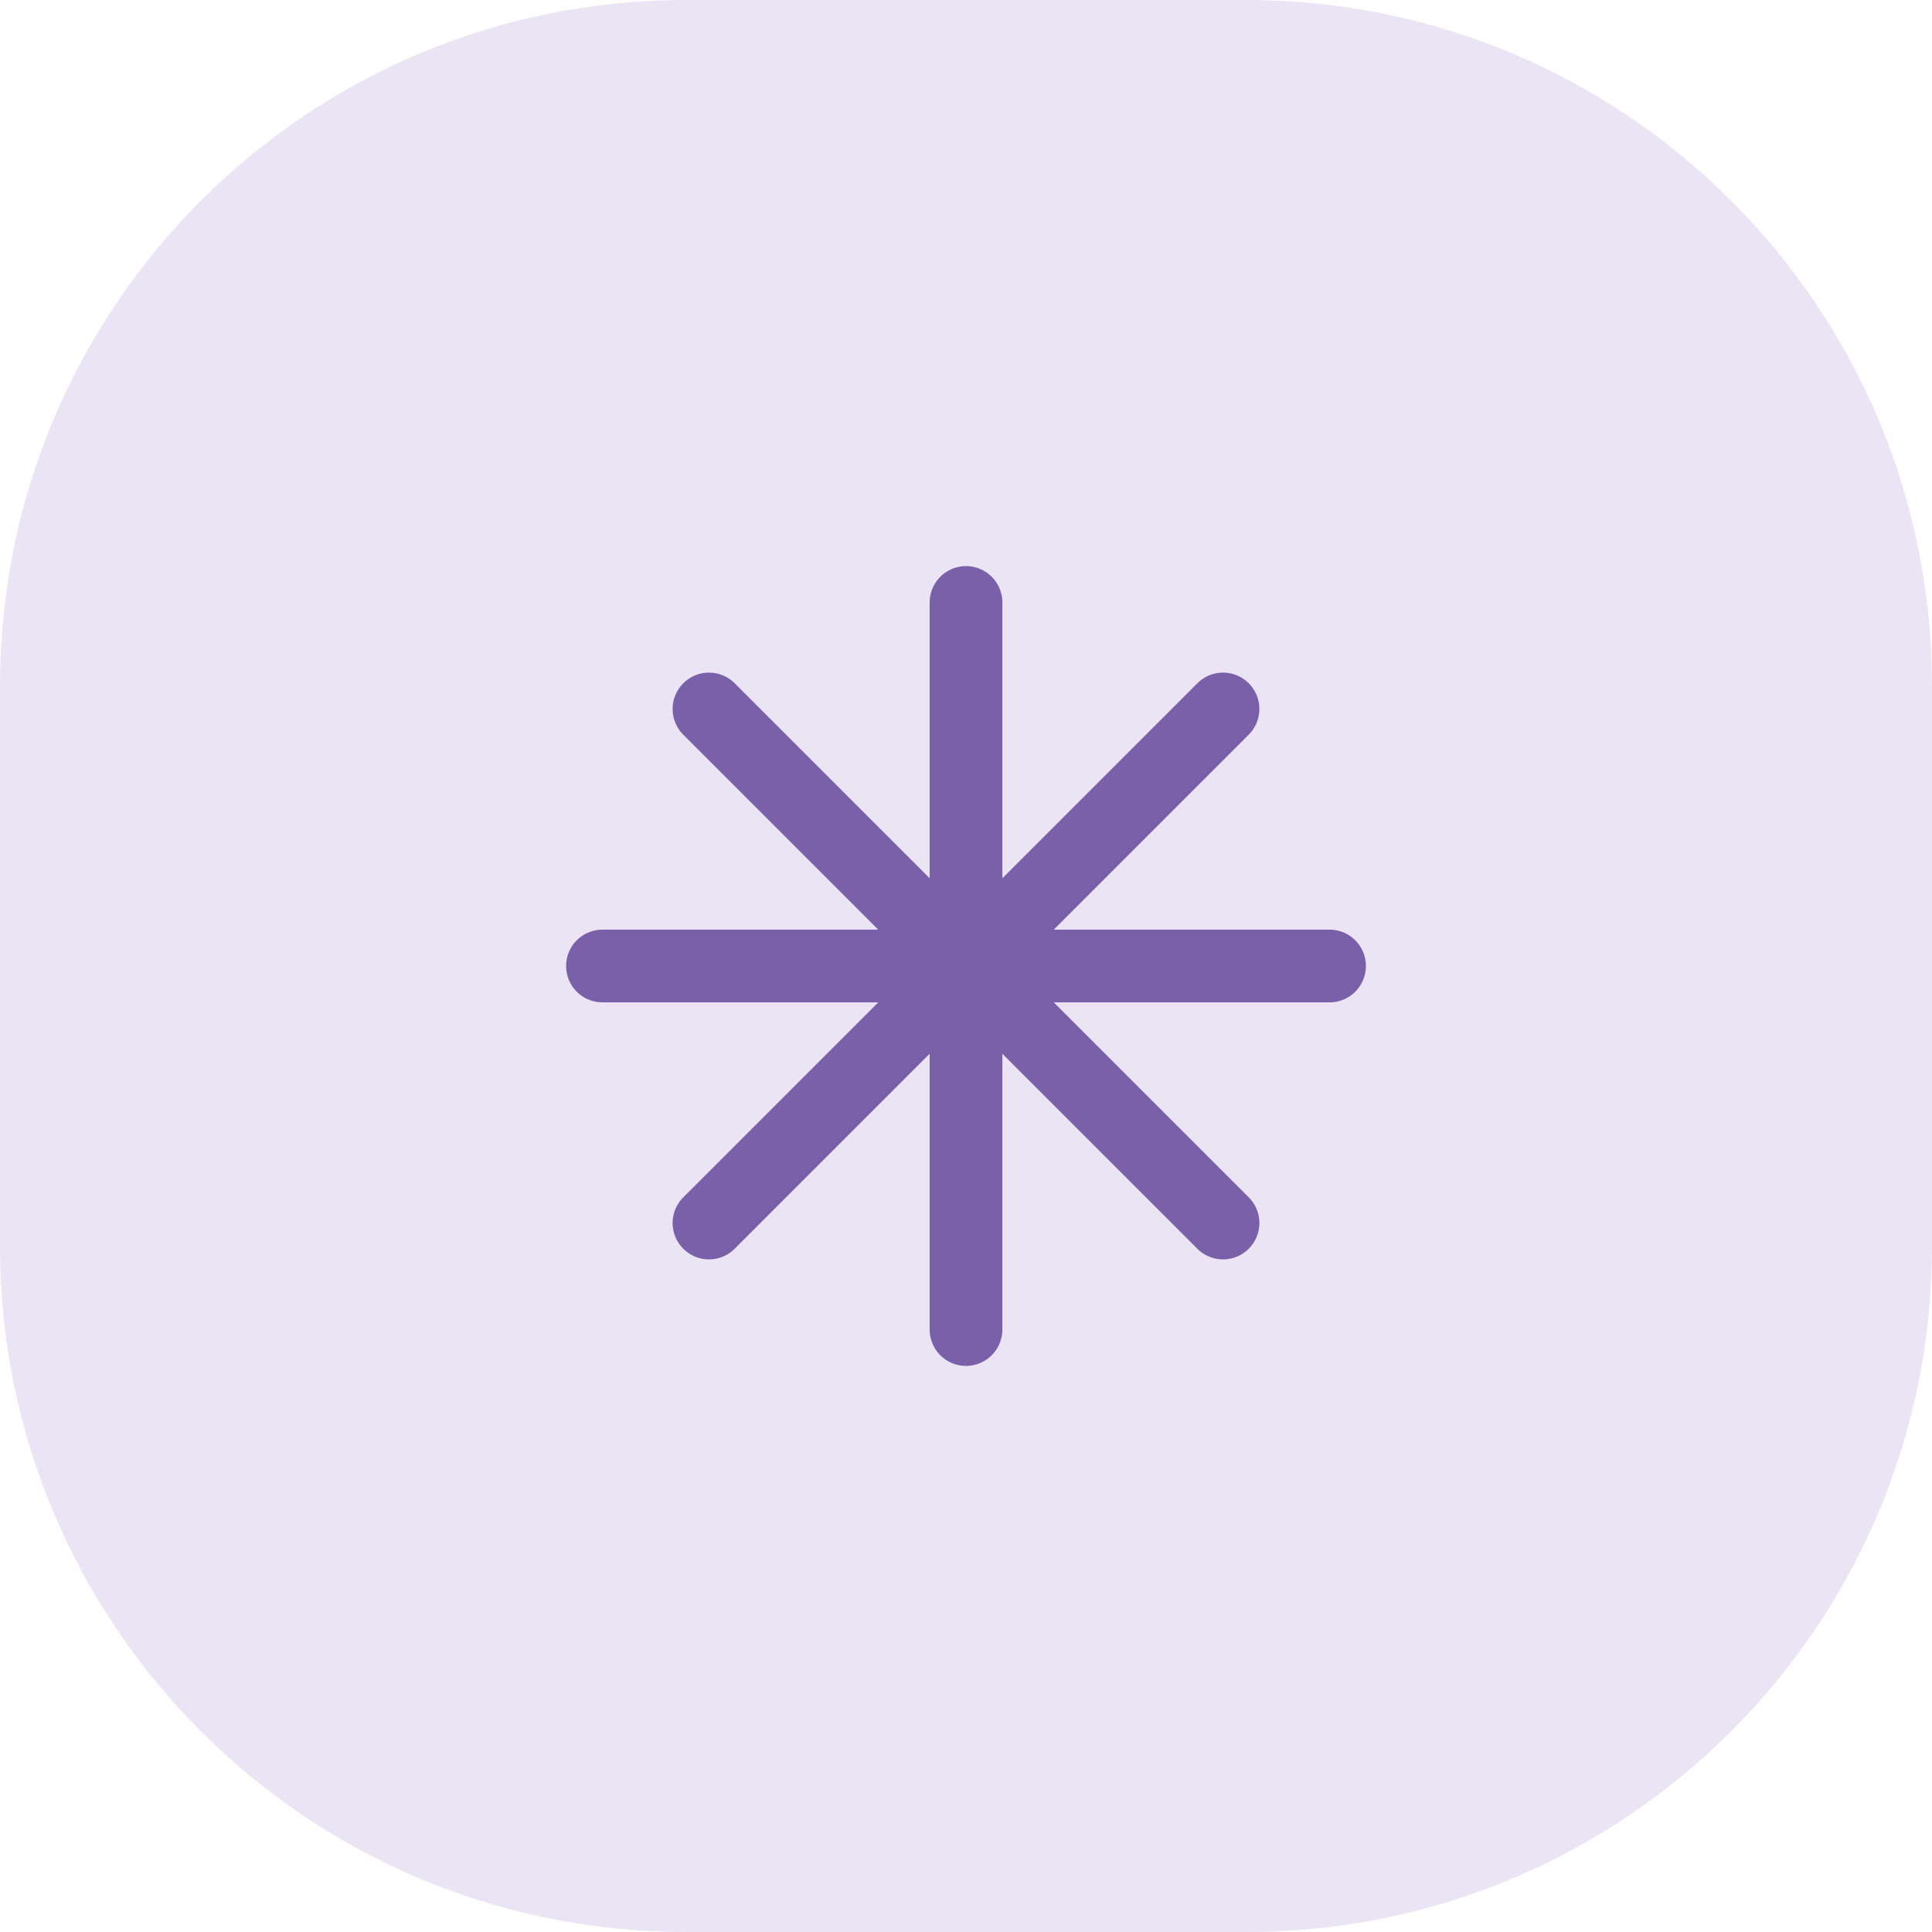
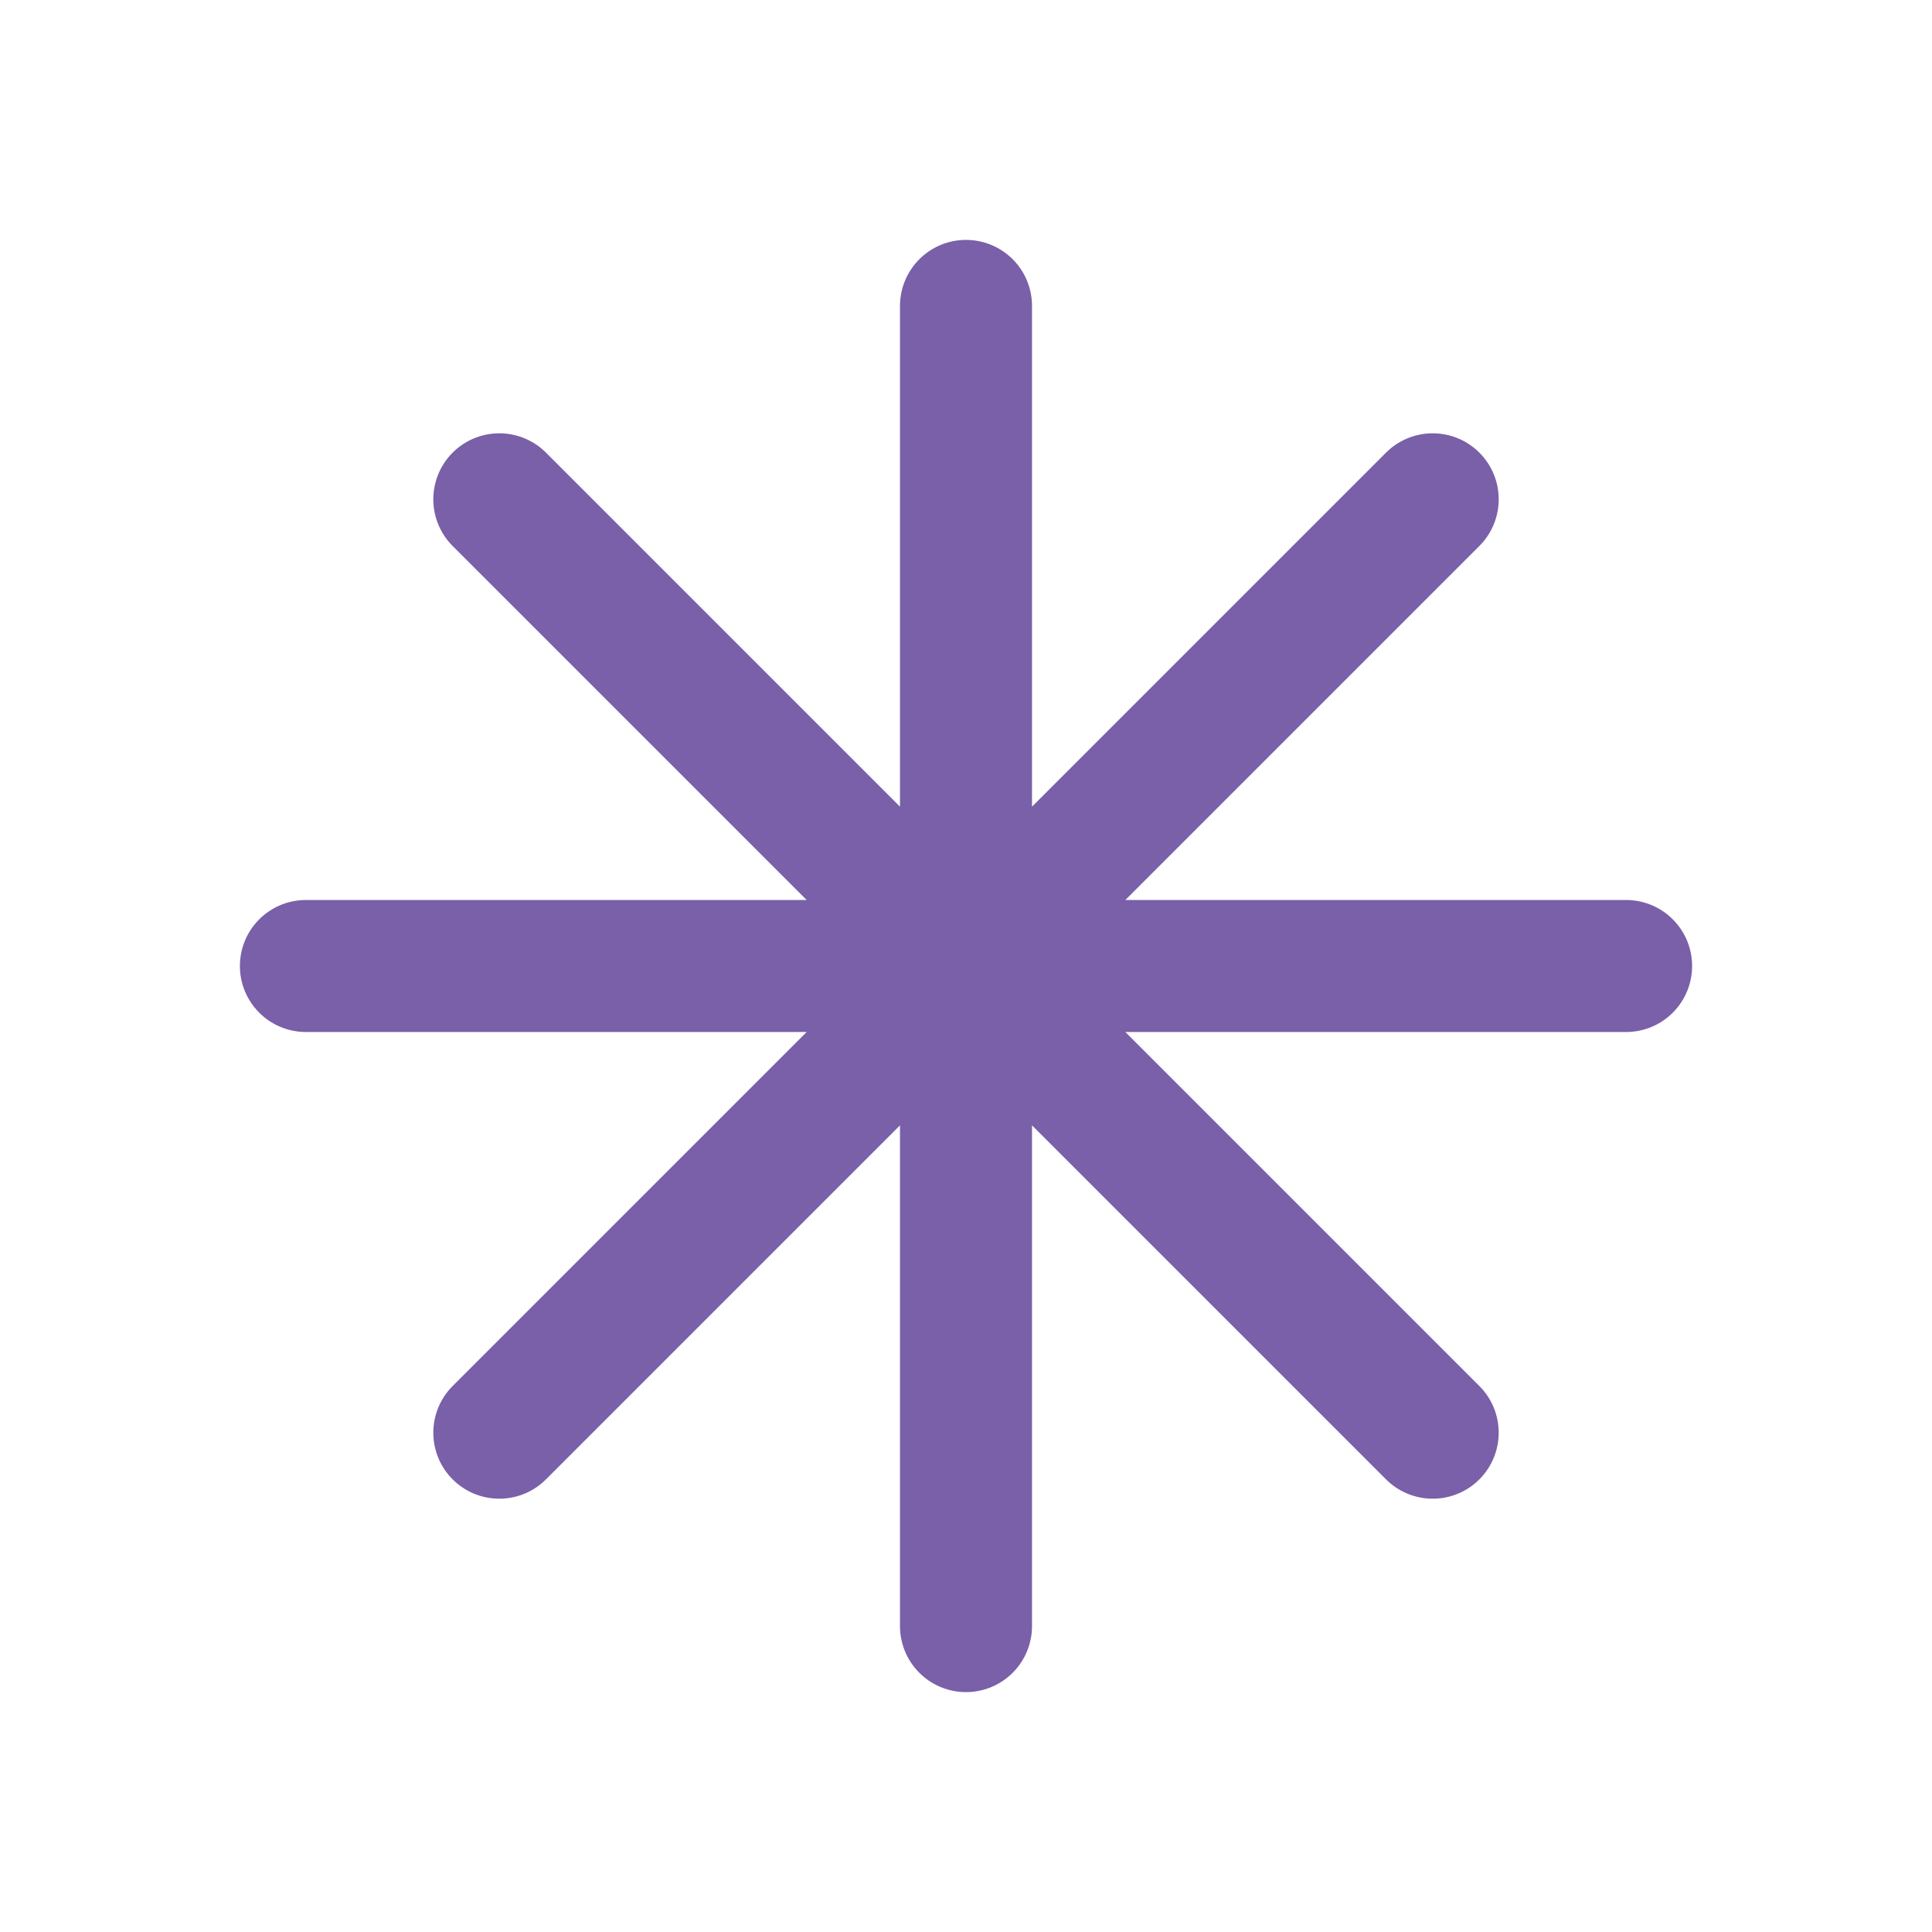
- <svg xmlns="http://www.w3.org/2000/svg" viewBox="0 0 31 31">
-   <rect width="31" height="31" rx="11" fill="#ebe4f5" />
-   <g transform="translate(8.5 8.5) scale(.5833333)" fill="none" stroke="#7960a9" stroke-width="2" stroke-linecap="round">
-     <path d="M12 2V22M2 12H22M4.93 4.93L19.07 19.07M19.07 4.93L4.93 19.07" />
+ <svg xmlns="http://www.w3.org/2000/svg" viewBox="0 0 24 24">
+   <g transform="translate(2.16 2.16) scale(.82)">
+     <path d="M12 2V22M2 12H22M4.93 4.93L19.07 19.07M19.07 4.93L4.93 19.07" fill="none" stroke="#7960a9" stroke-width="2" stroke-linecap="round" />
  </g>
</svg>
